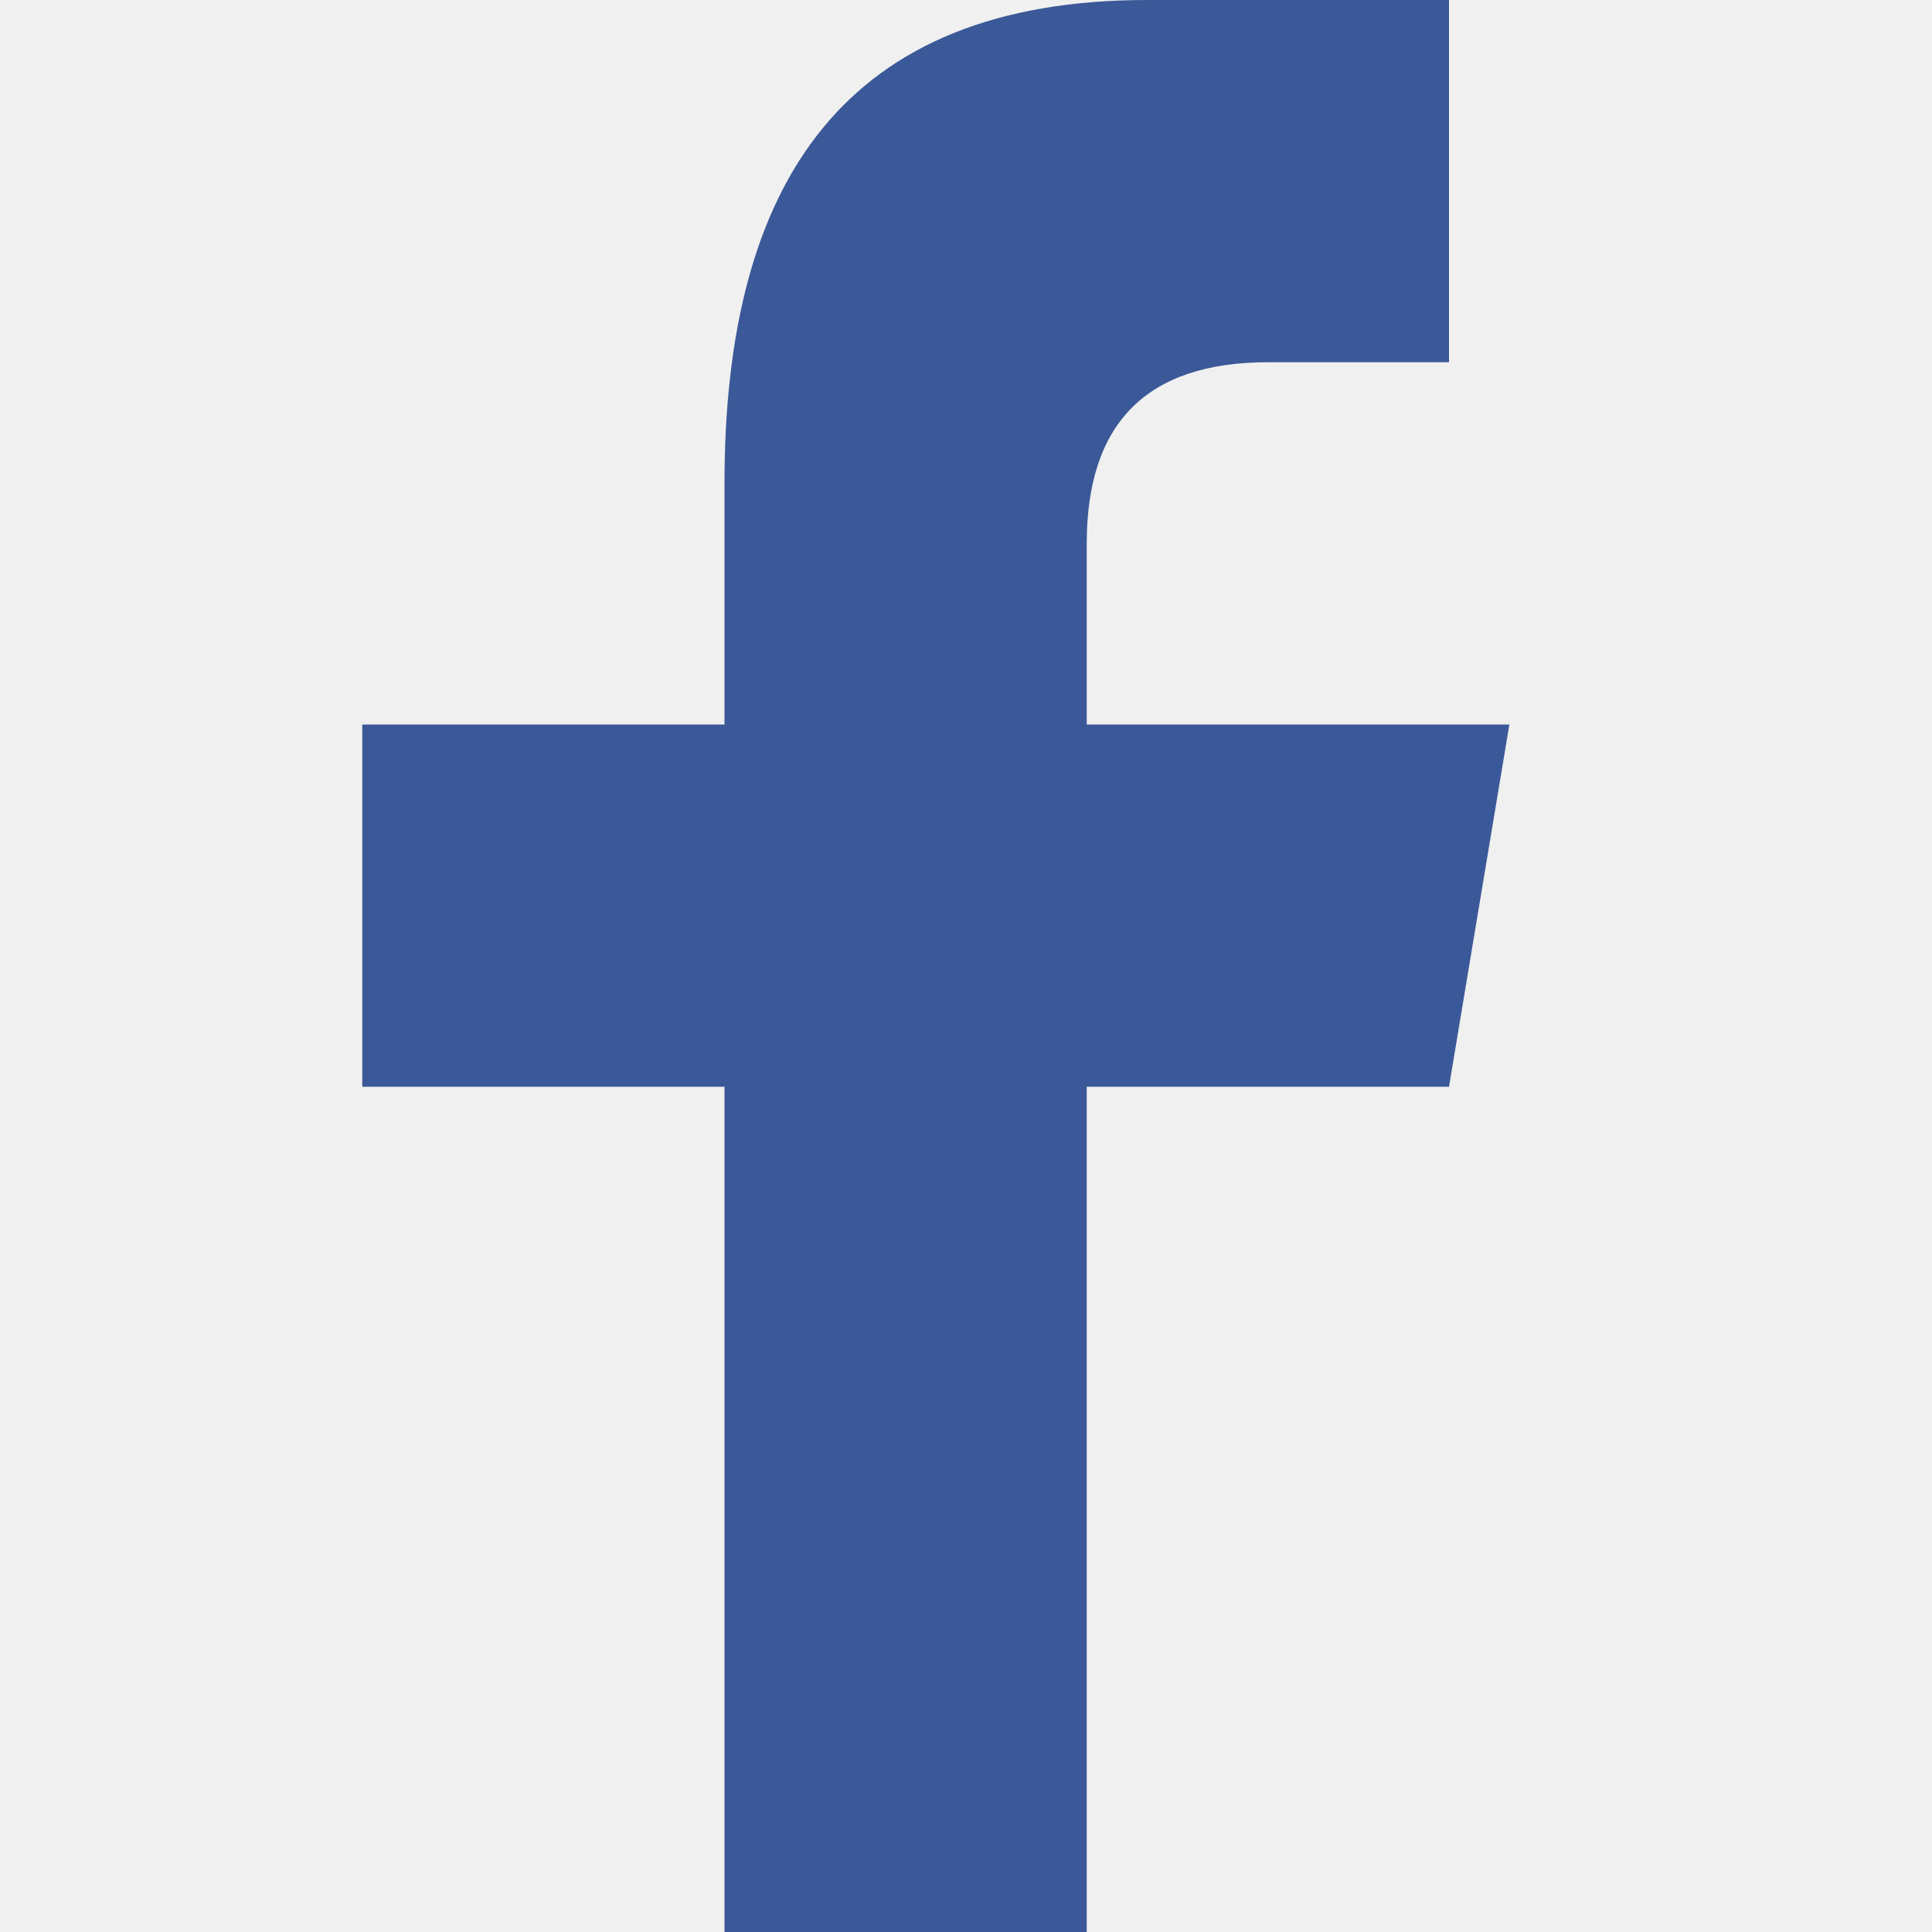
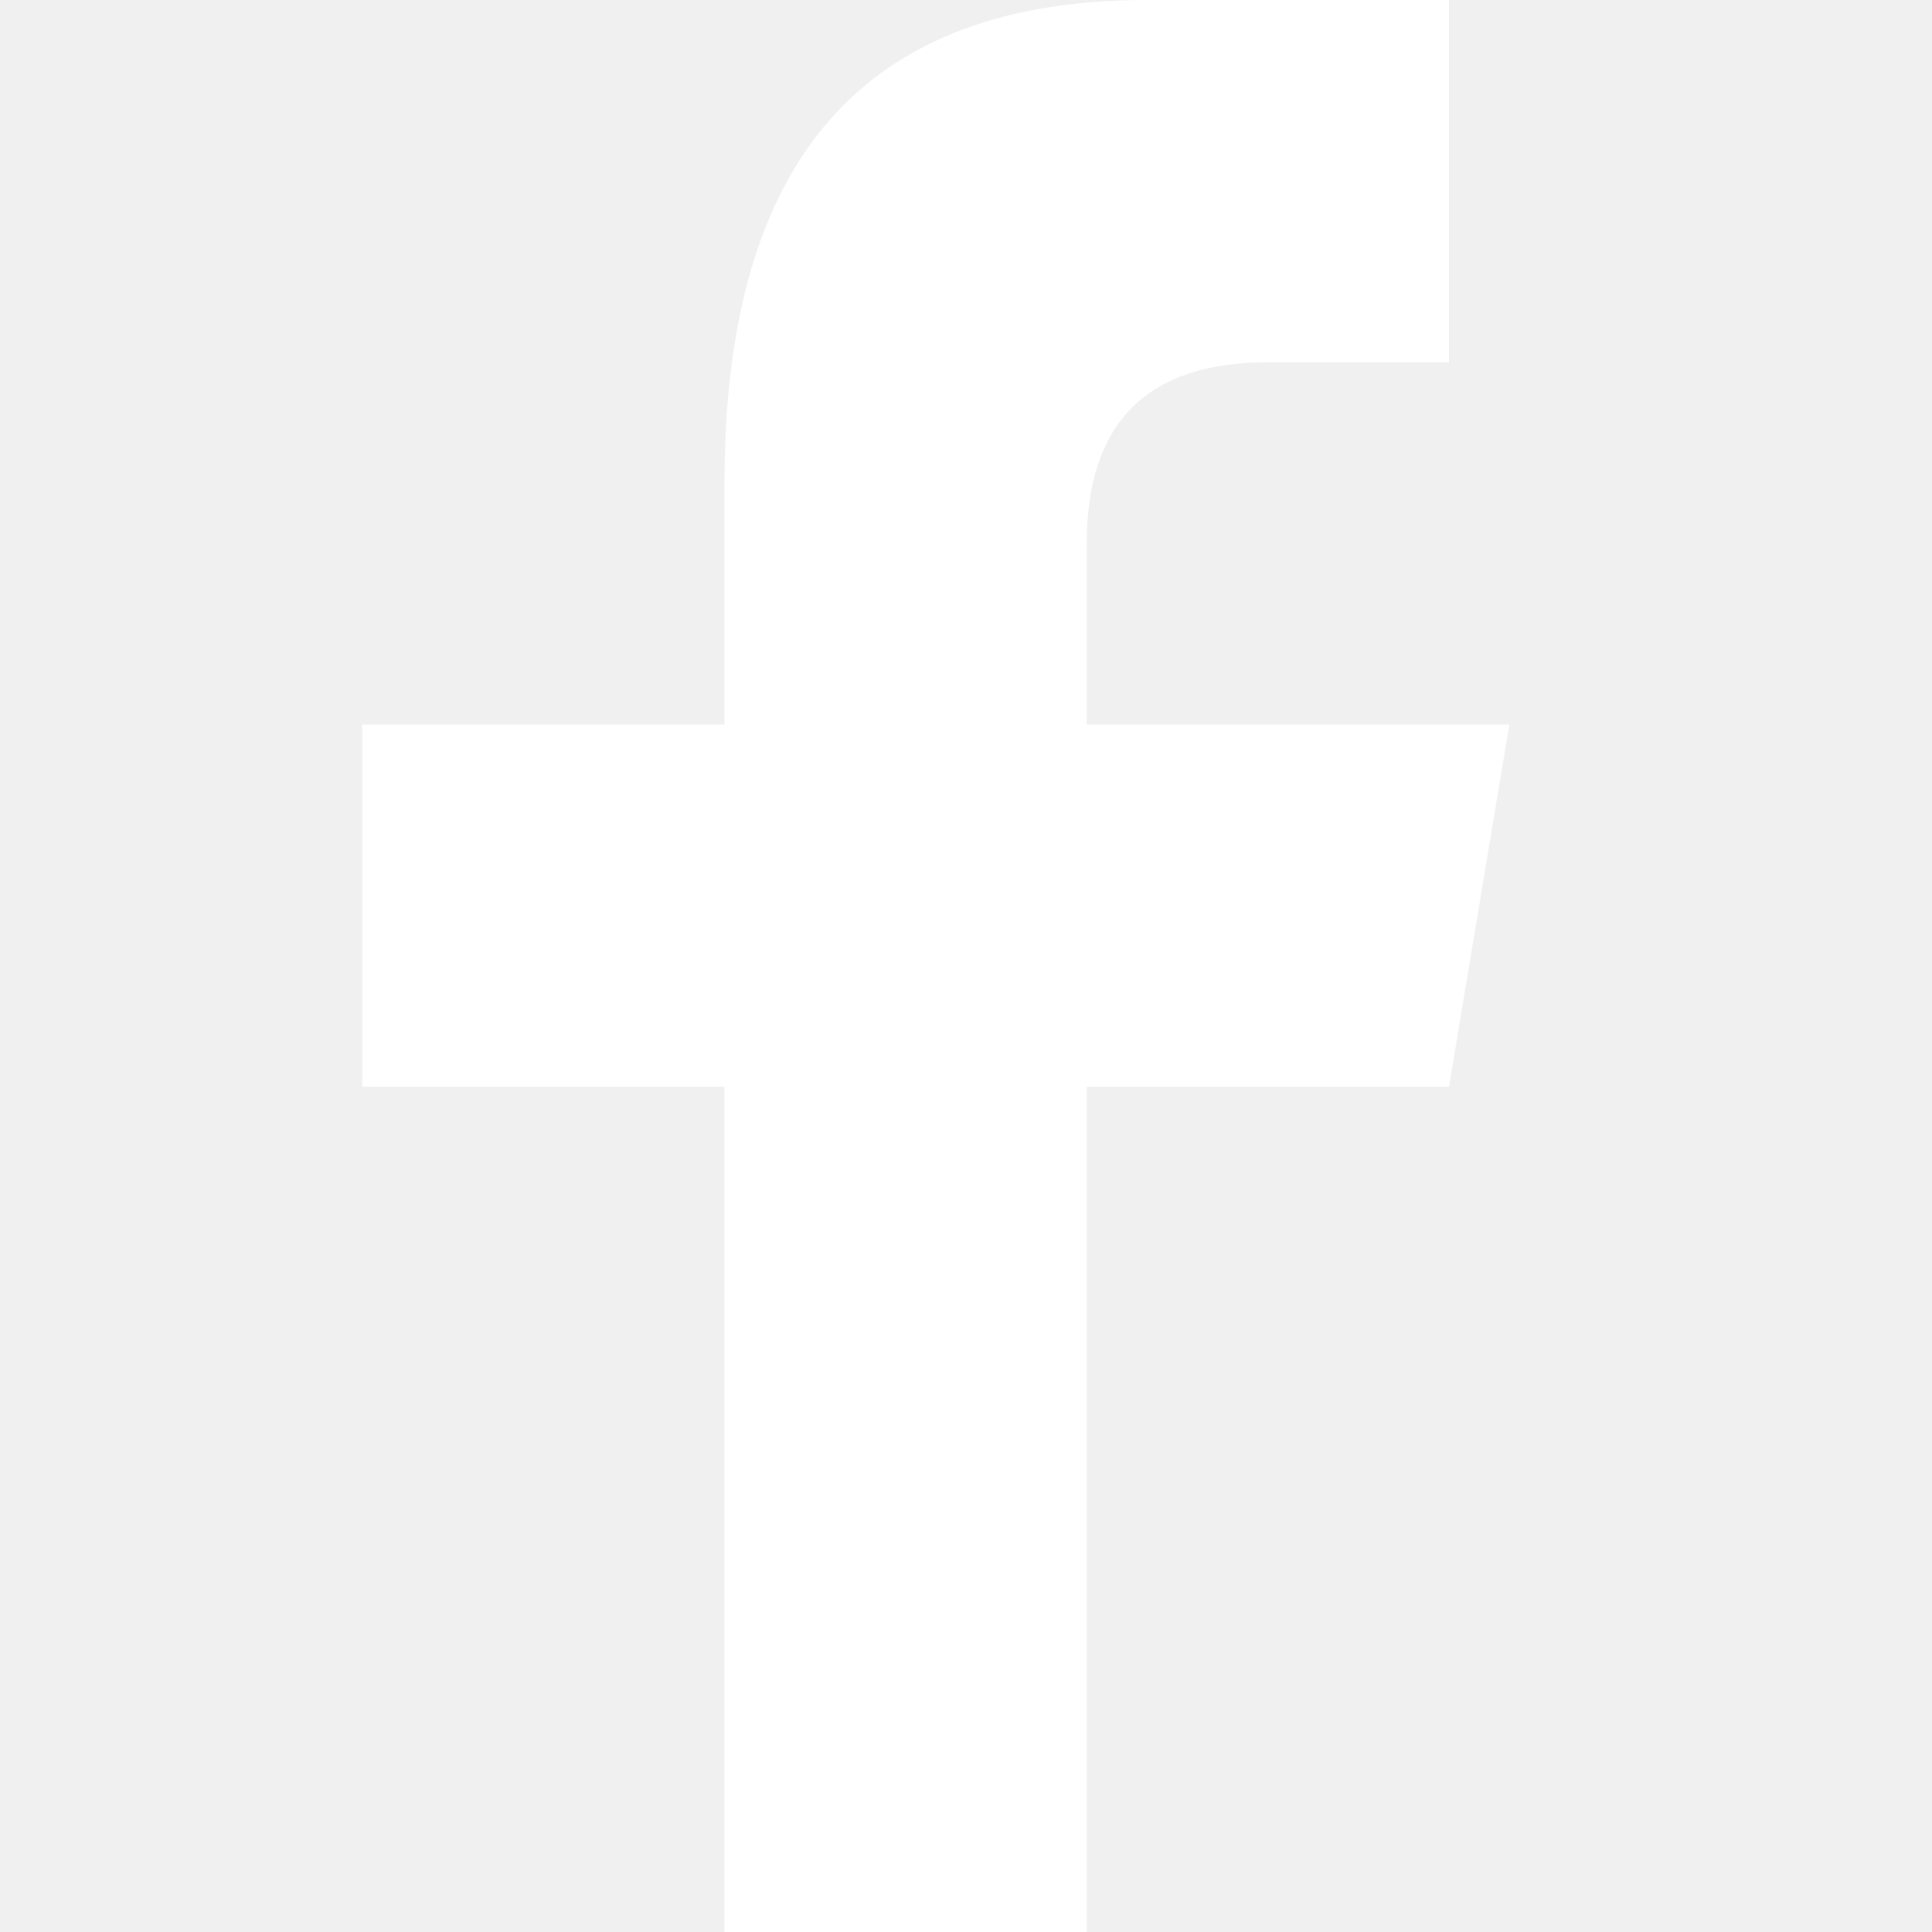
<svg xmlns="http://www.w3.org/2000/svg" enable-background="new 0 0 32 32" height="12" id="Layer_1" version="1.0" viewBox="0 0 32 32" width="12px" xml:space="preserve">
-   <path d="M18,32V18h6l1-6h-7V9c0-2,1.002-3,3-3h3V0c-1,0-3.24,0-5,0c-5,0-7,3-7,8v4H6v6h6v14H18z" fill="#3B5998" id="f_1_" />
+   <path d="M18,32V18h6l1-6h-7V9c0-2,1.002-3,3-3h3V0c-1,0-3.24,0-5,0c-5,0-7,3-7,8v4H6v6h6v14H18z" fill="white" id="f_1_" />
  <g />
  <g />
  <g />
  <g />
  <g />
  <g />
</svg>
